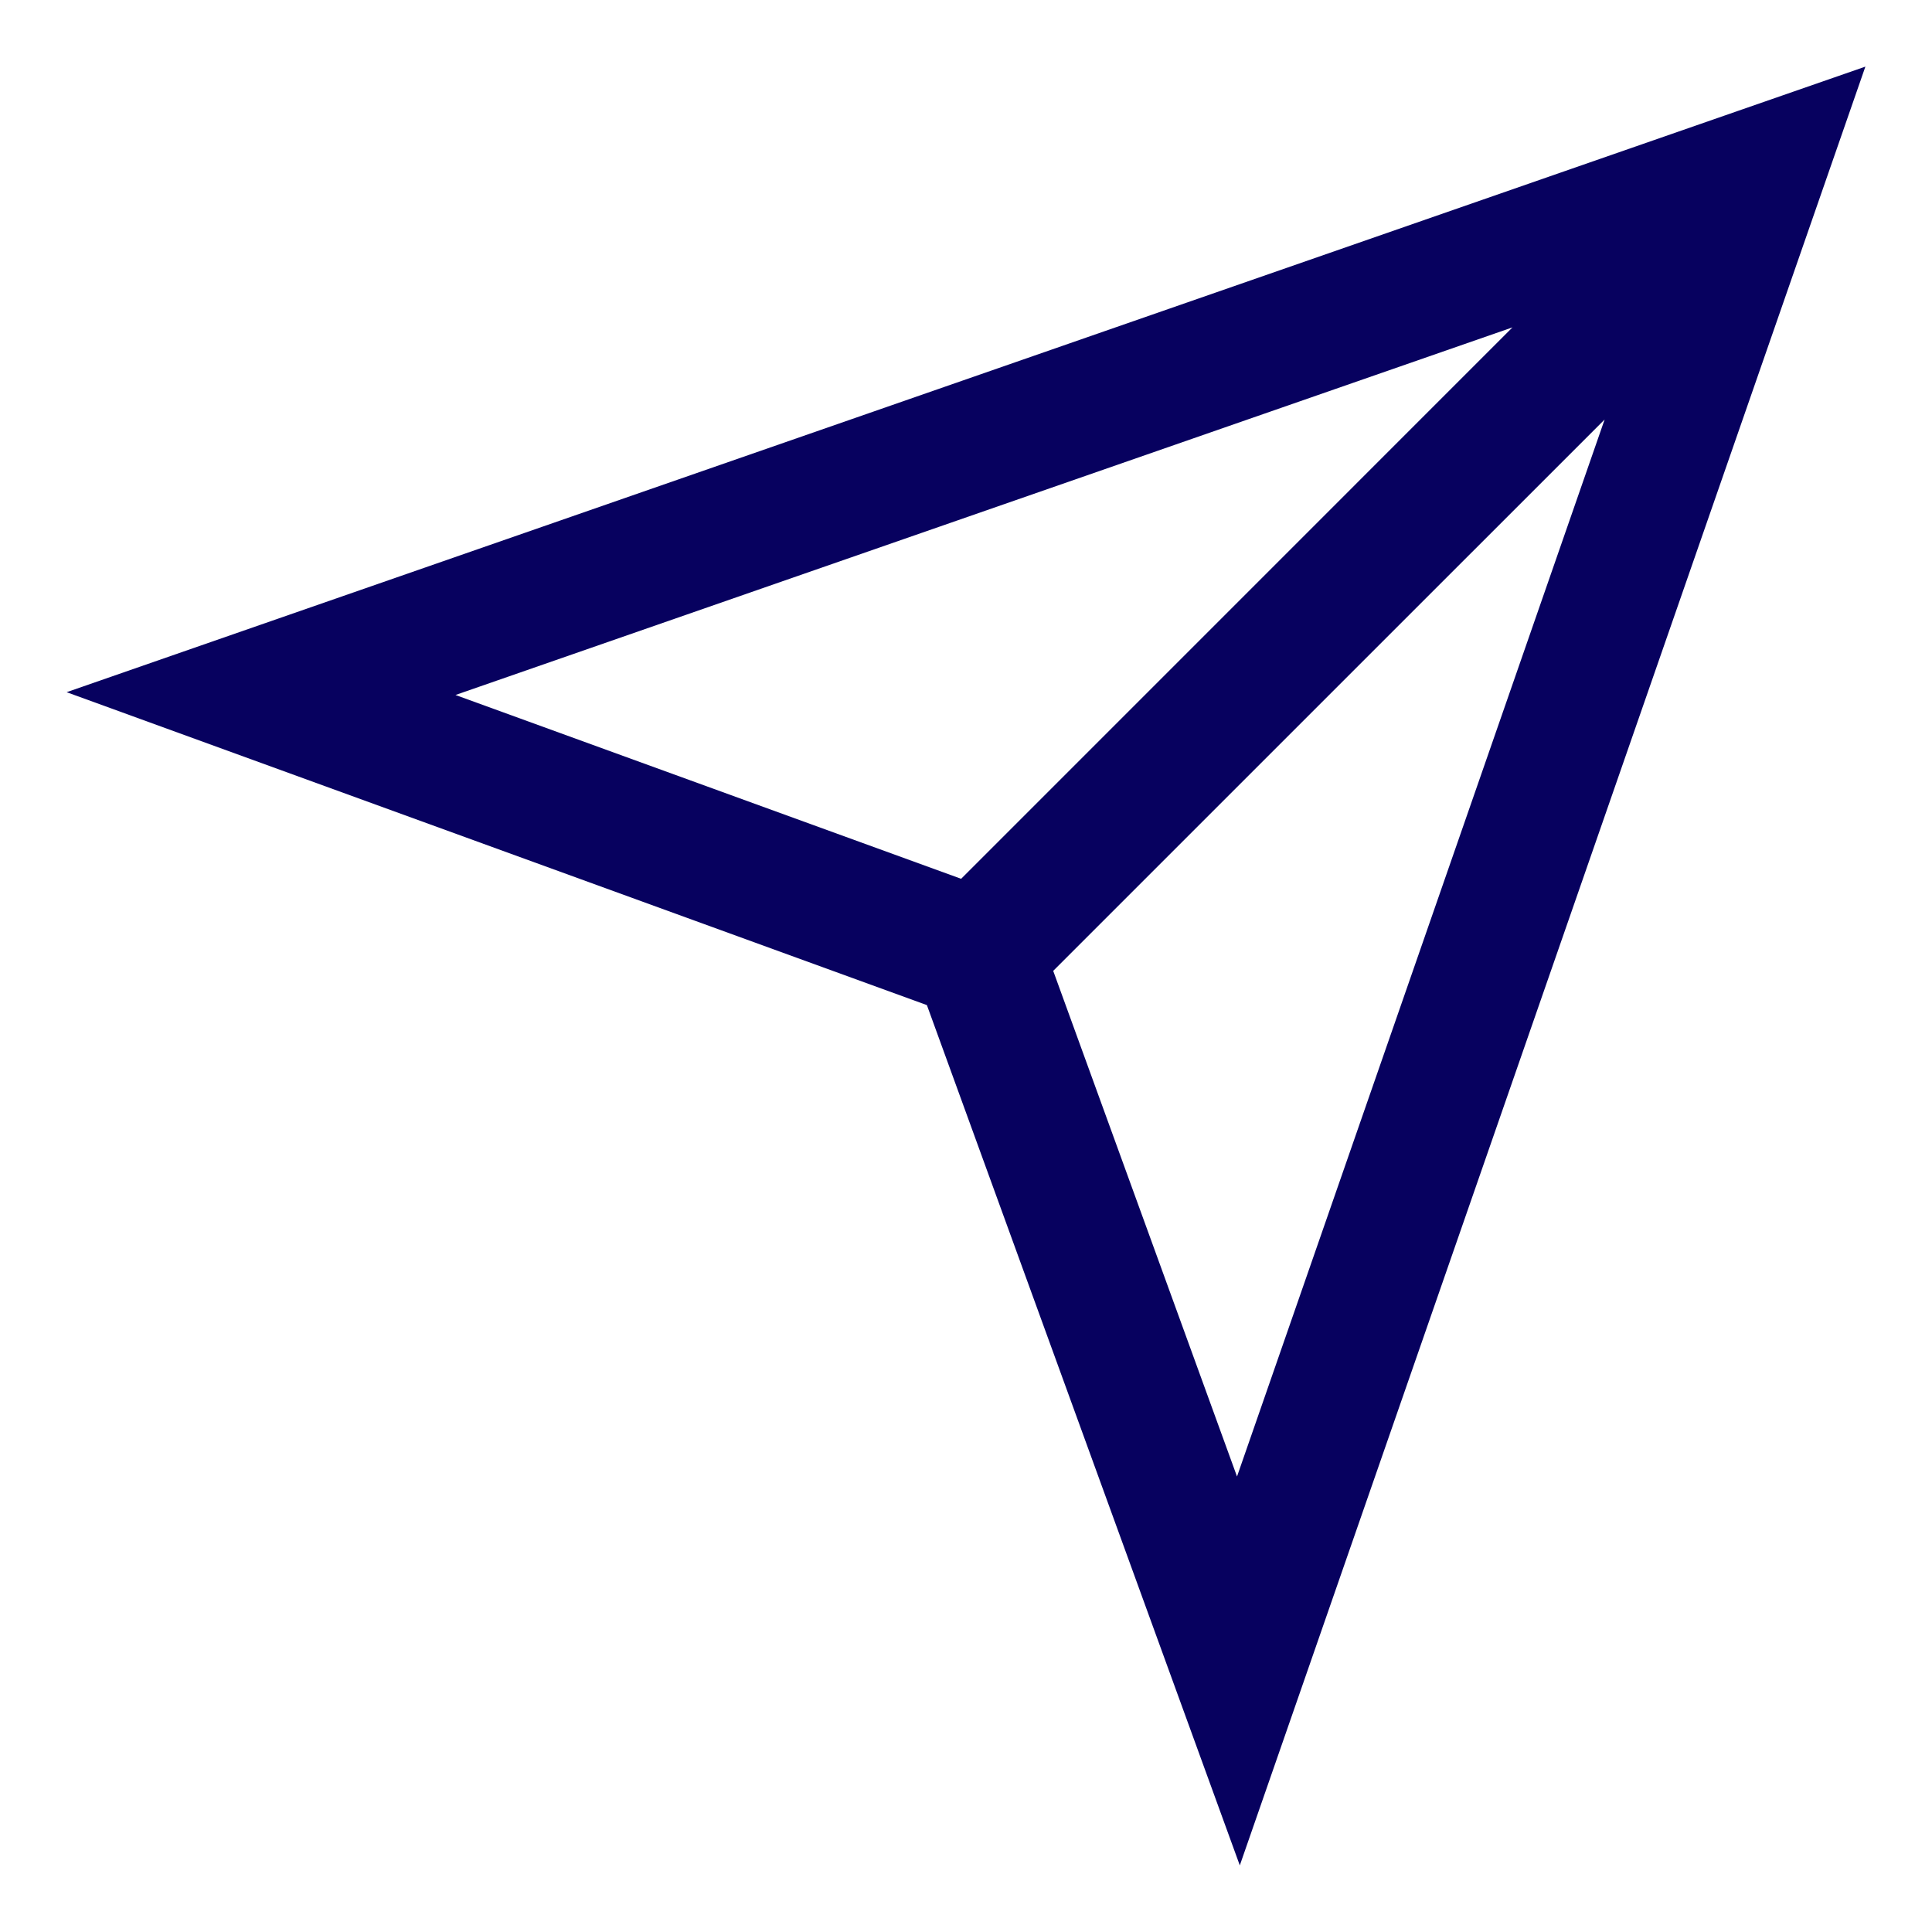
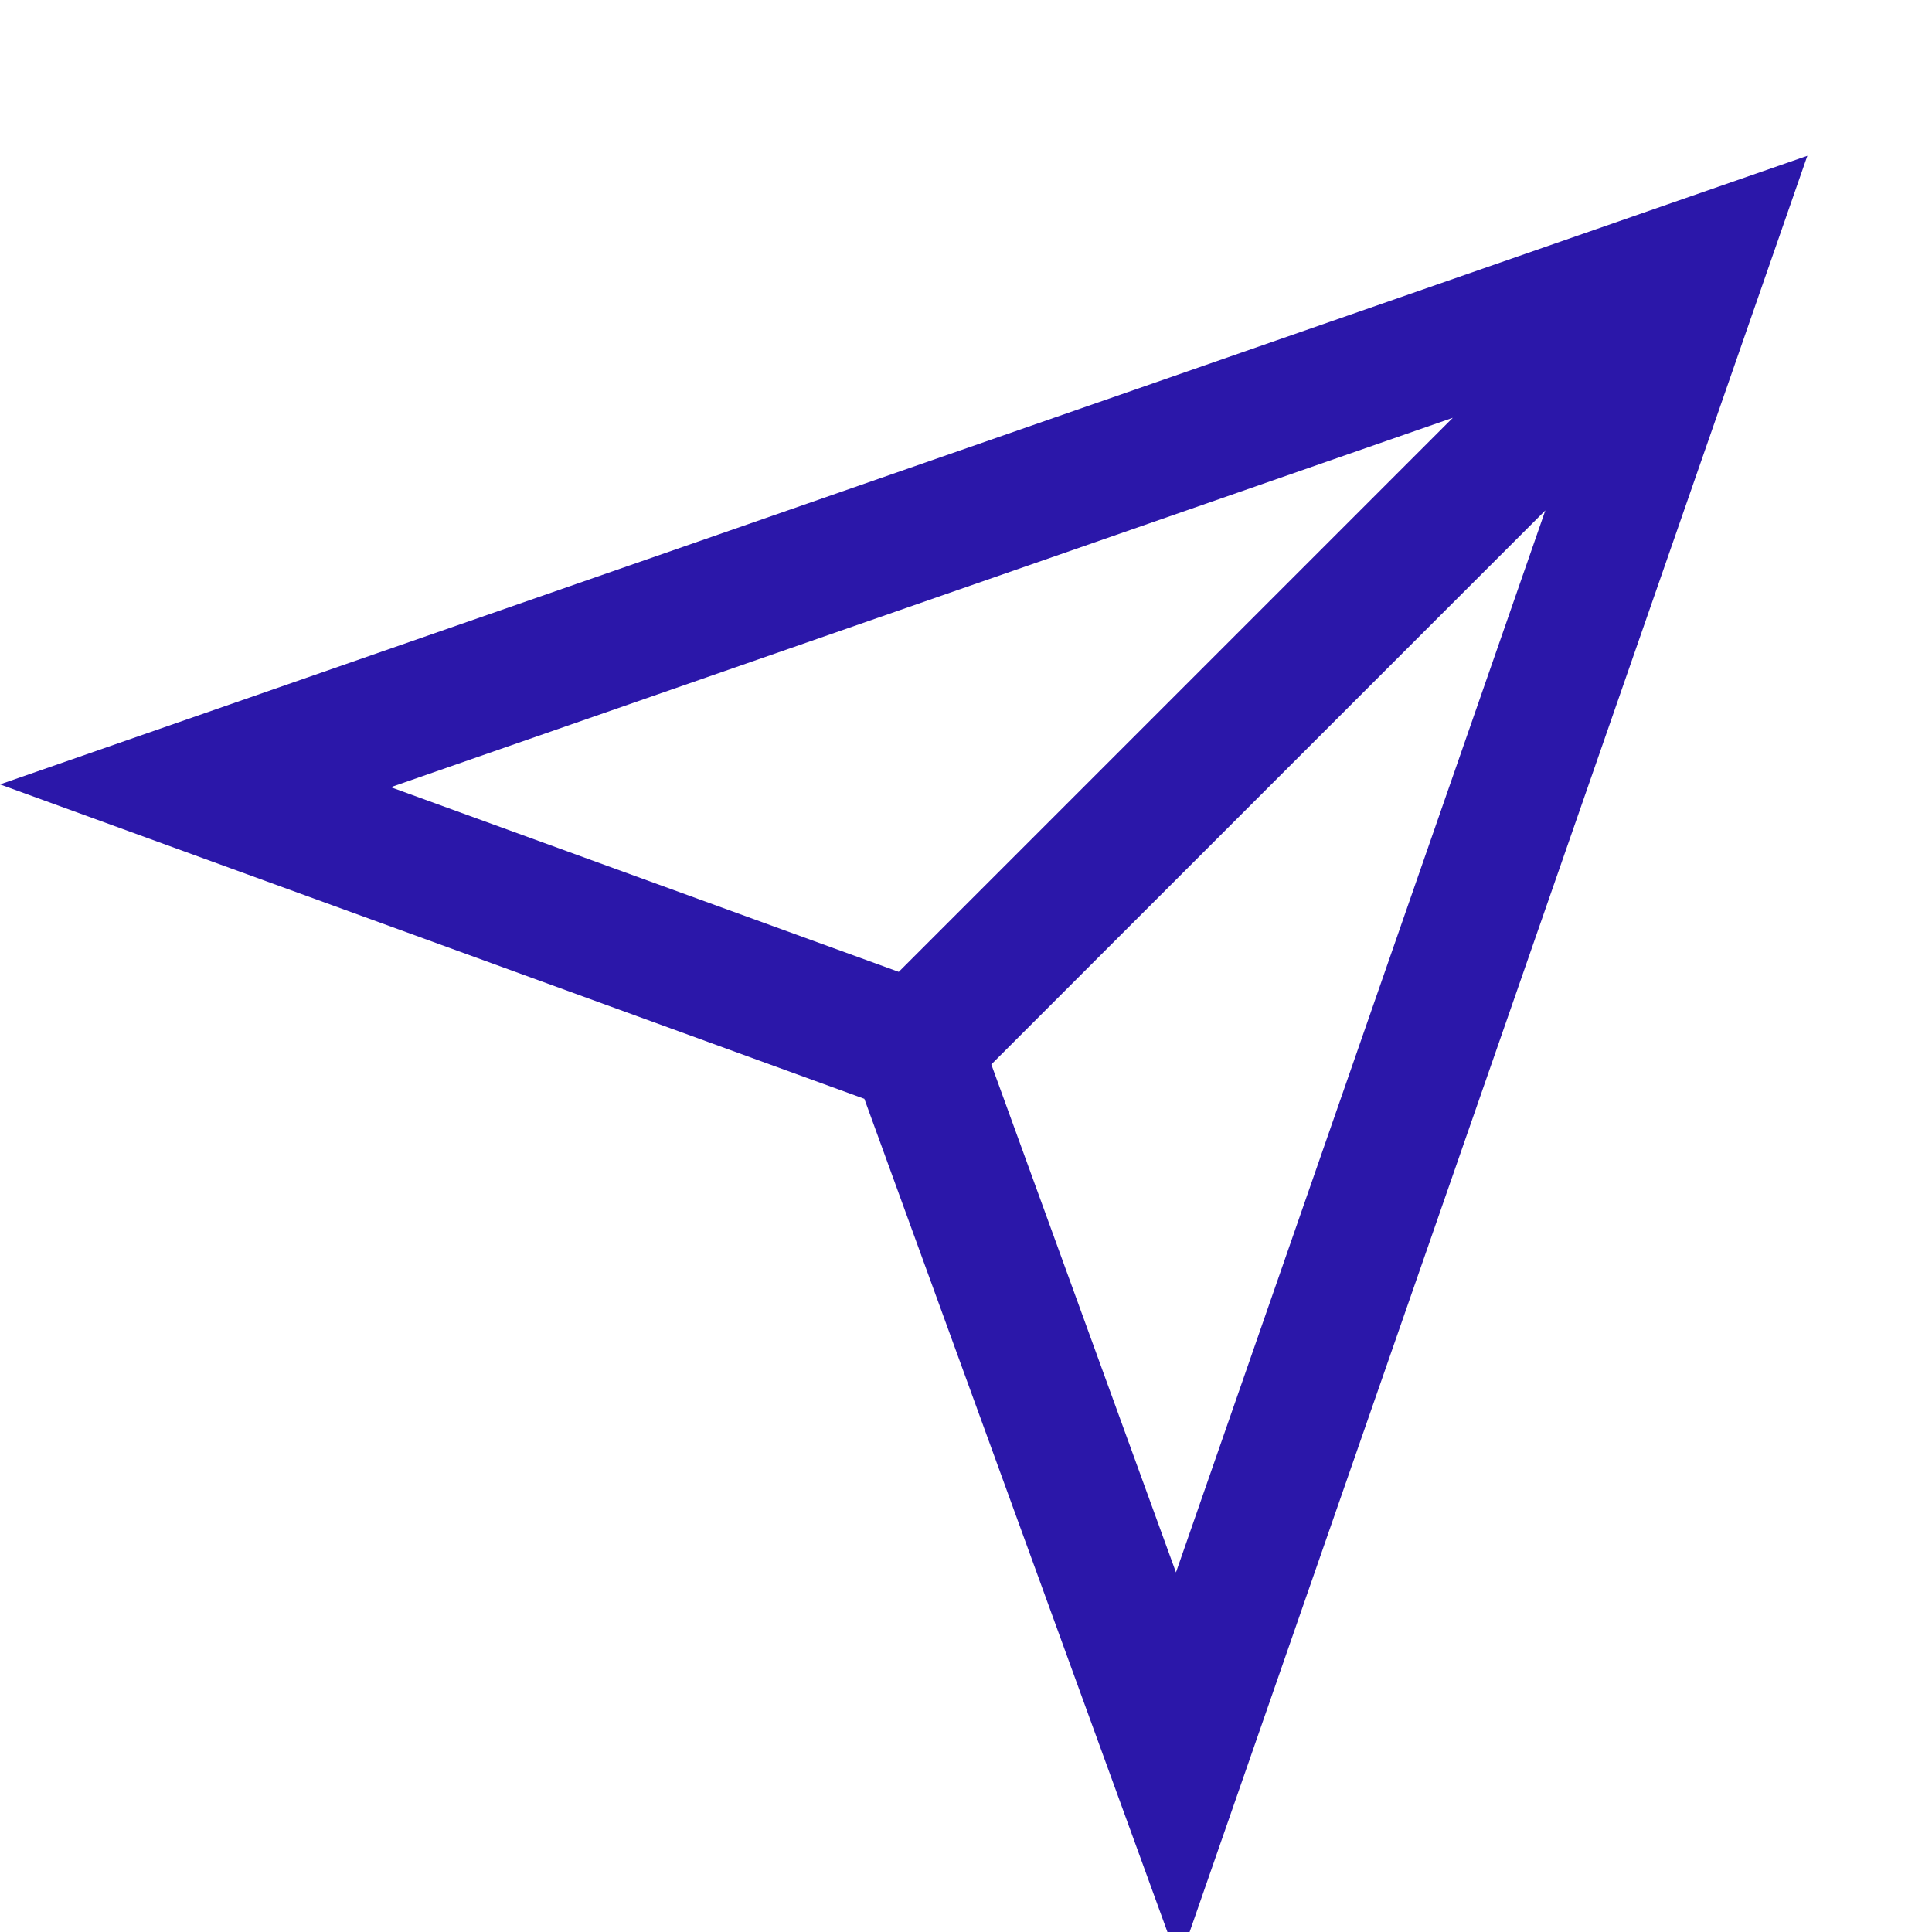
- <svg xmlns="http://www.w3.org/2000/svg" width="29" height="29" viewBox="0 0 29 29" fill="#07015F">
-   <path d="M28 1L26.092 1.663L1 10.39L13.913 15.087L18.61 28L28 1ZM22.703 4.914L14.427 13.191L6.837 10.432L22.703 4.914ZM24.086 6.297L18.568 22.163L15.809 14.573L24.086 6.297Z" />
+ <svg xmlns="http://www.w3.org/2000/svg" width="34" height="34" viewBox="0 0 31 26" fill="#2B17A9">
+   <path d="M29 0L26.95 0.712L0 10.086L13.869 15.131L18.914 29L29 0ZM23.311 4.204L14.421 13.094L6.27 10.131L23.311 4.204ZM24.796 5.689L18.869 22.73L15.906 14.579L24.796 5.689Z" />
</svg>
